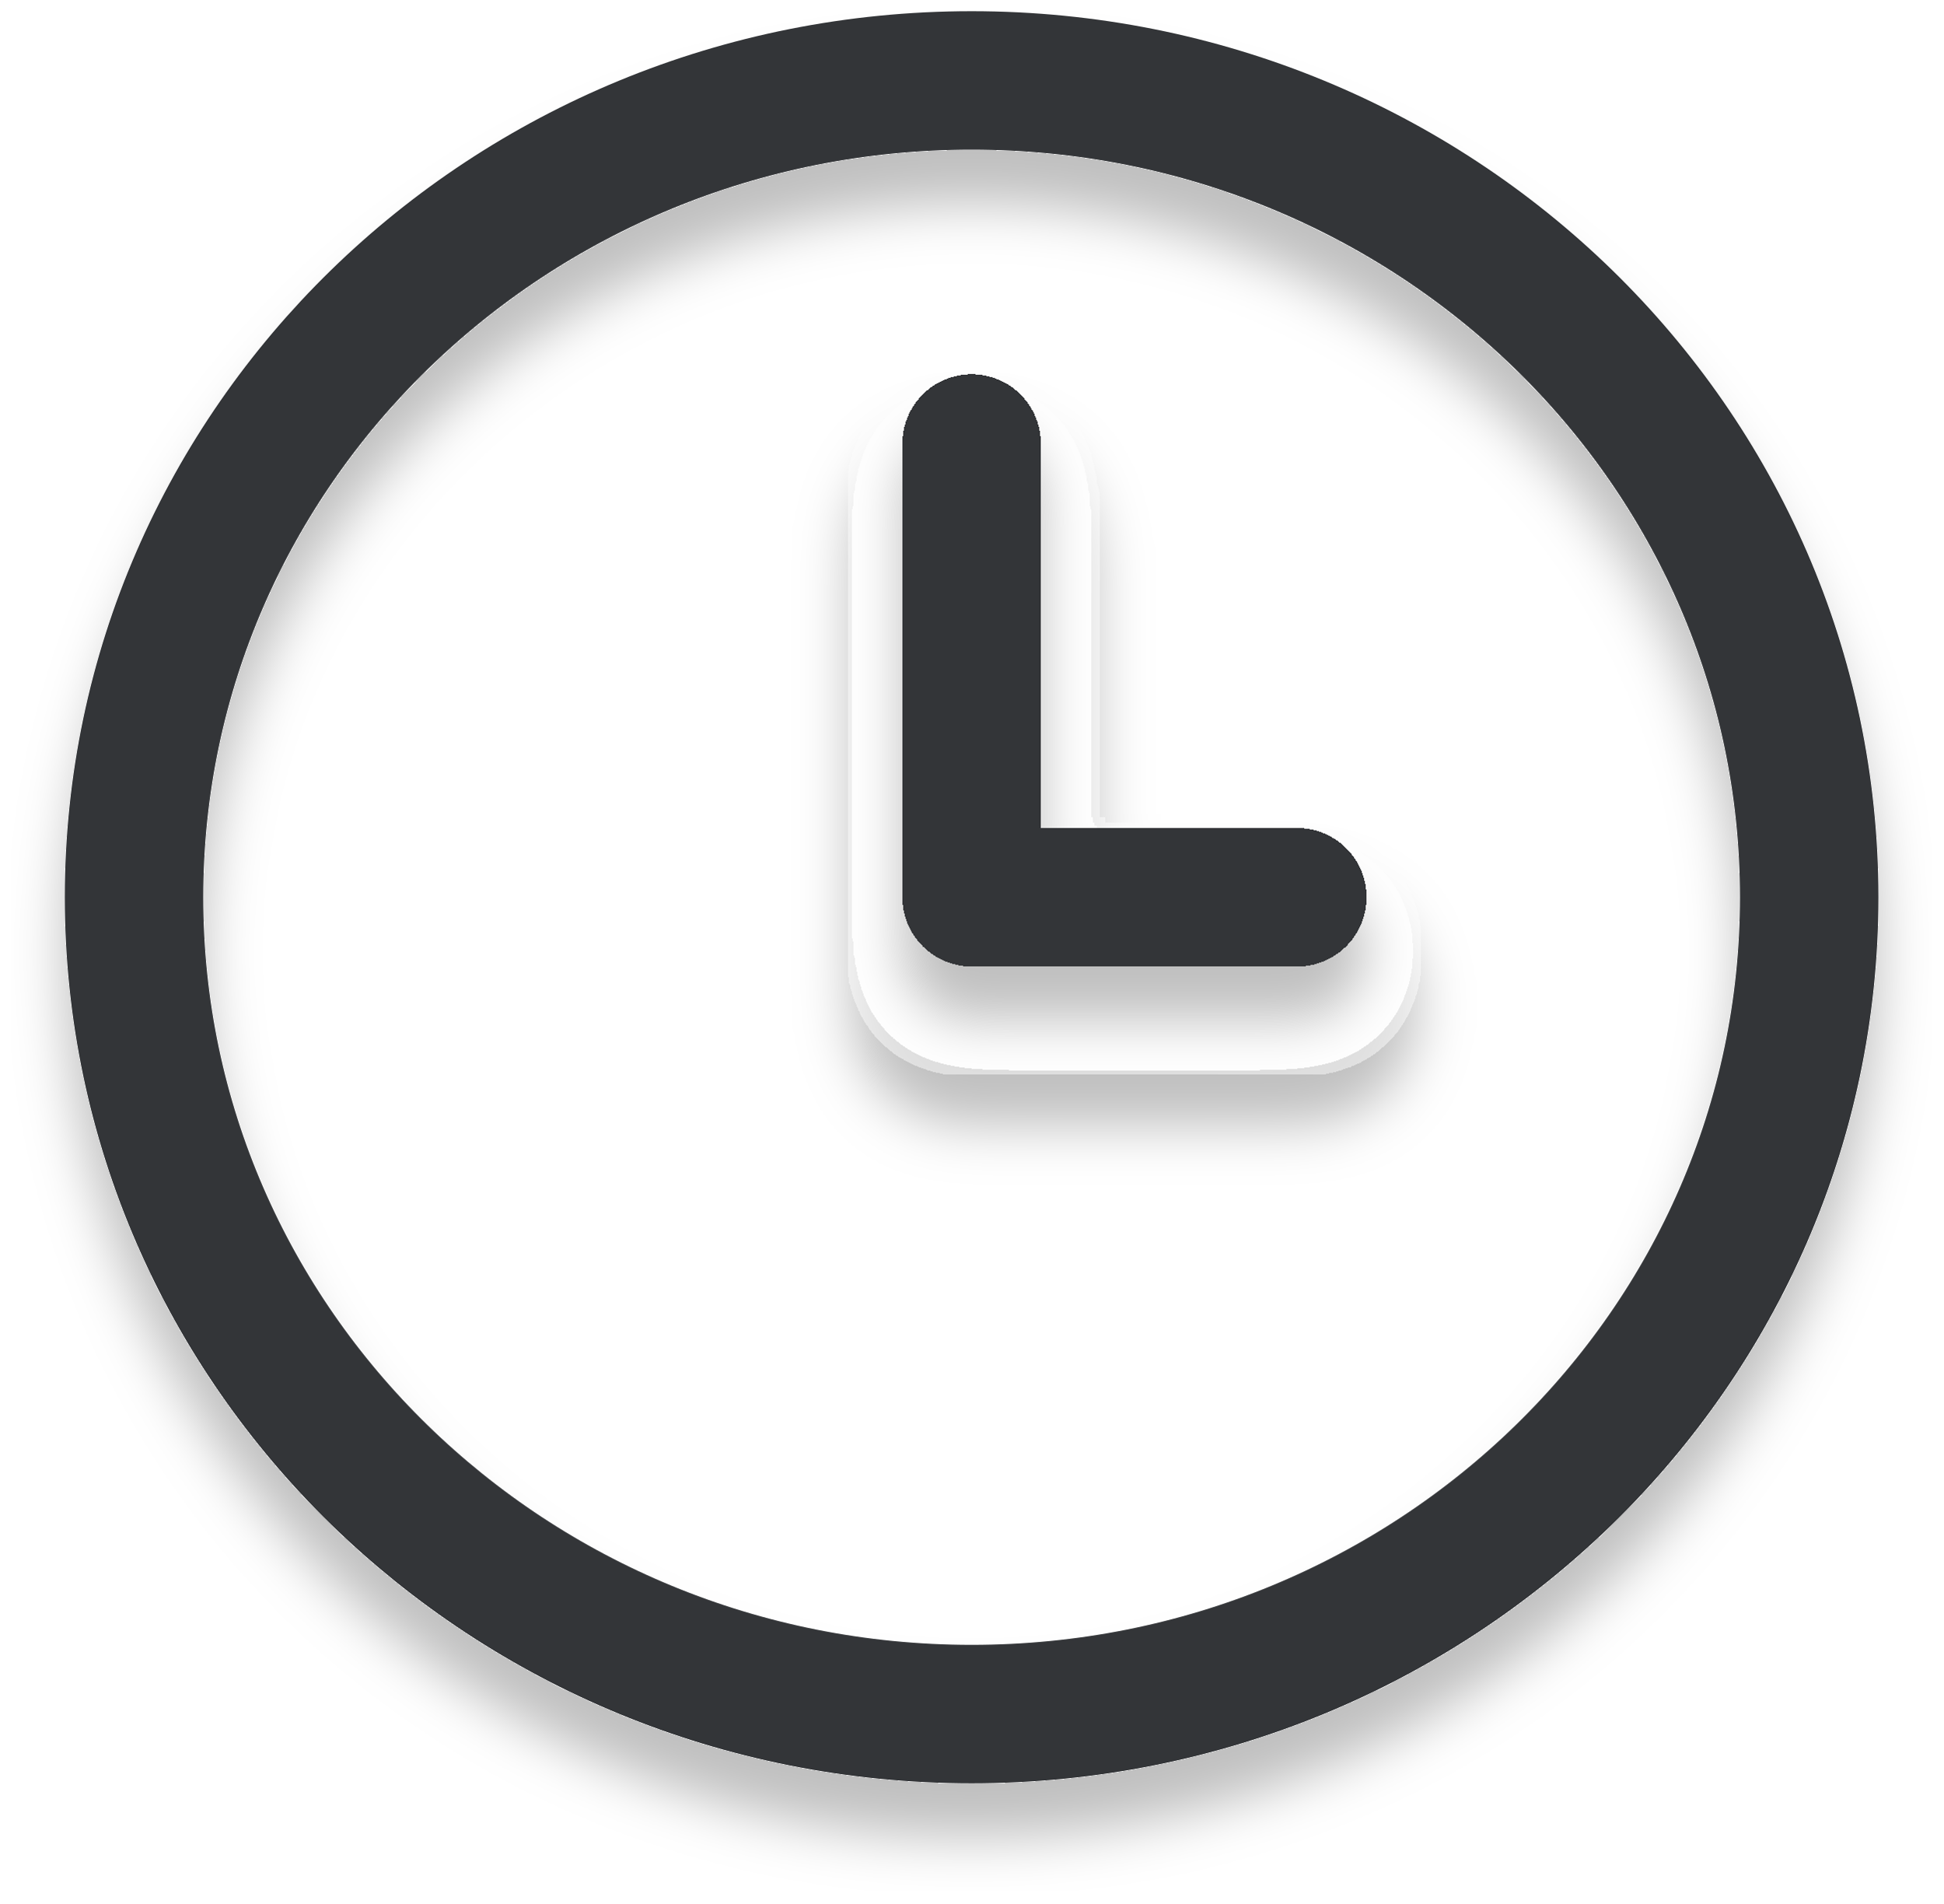
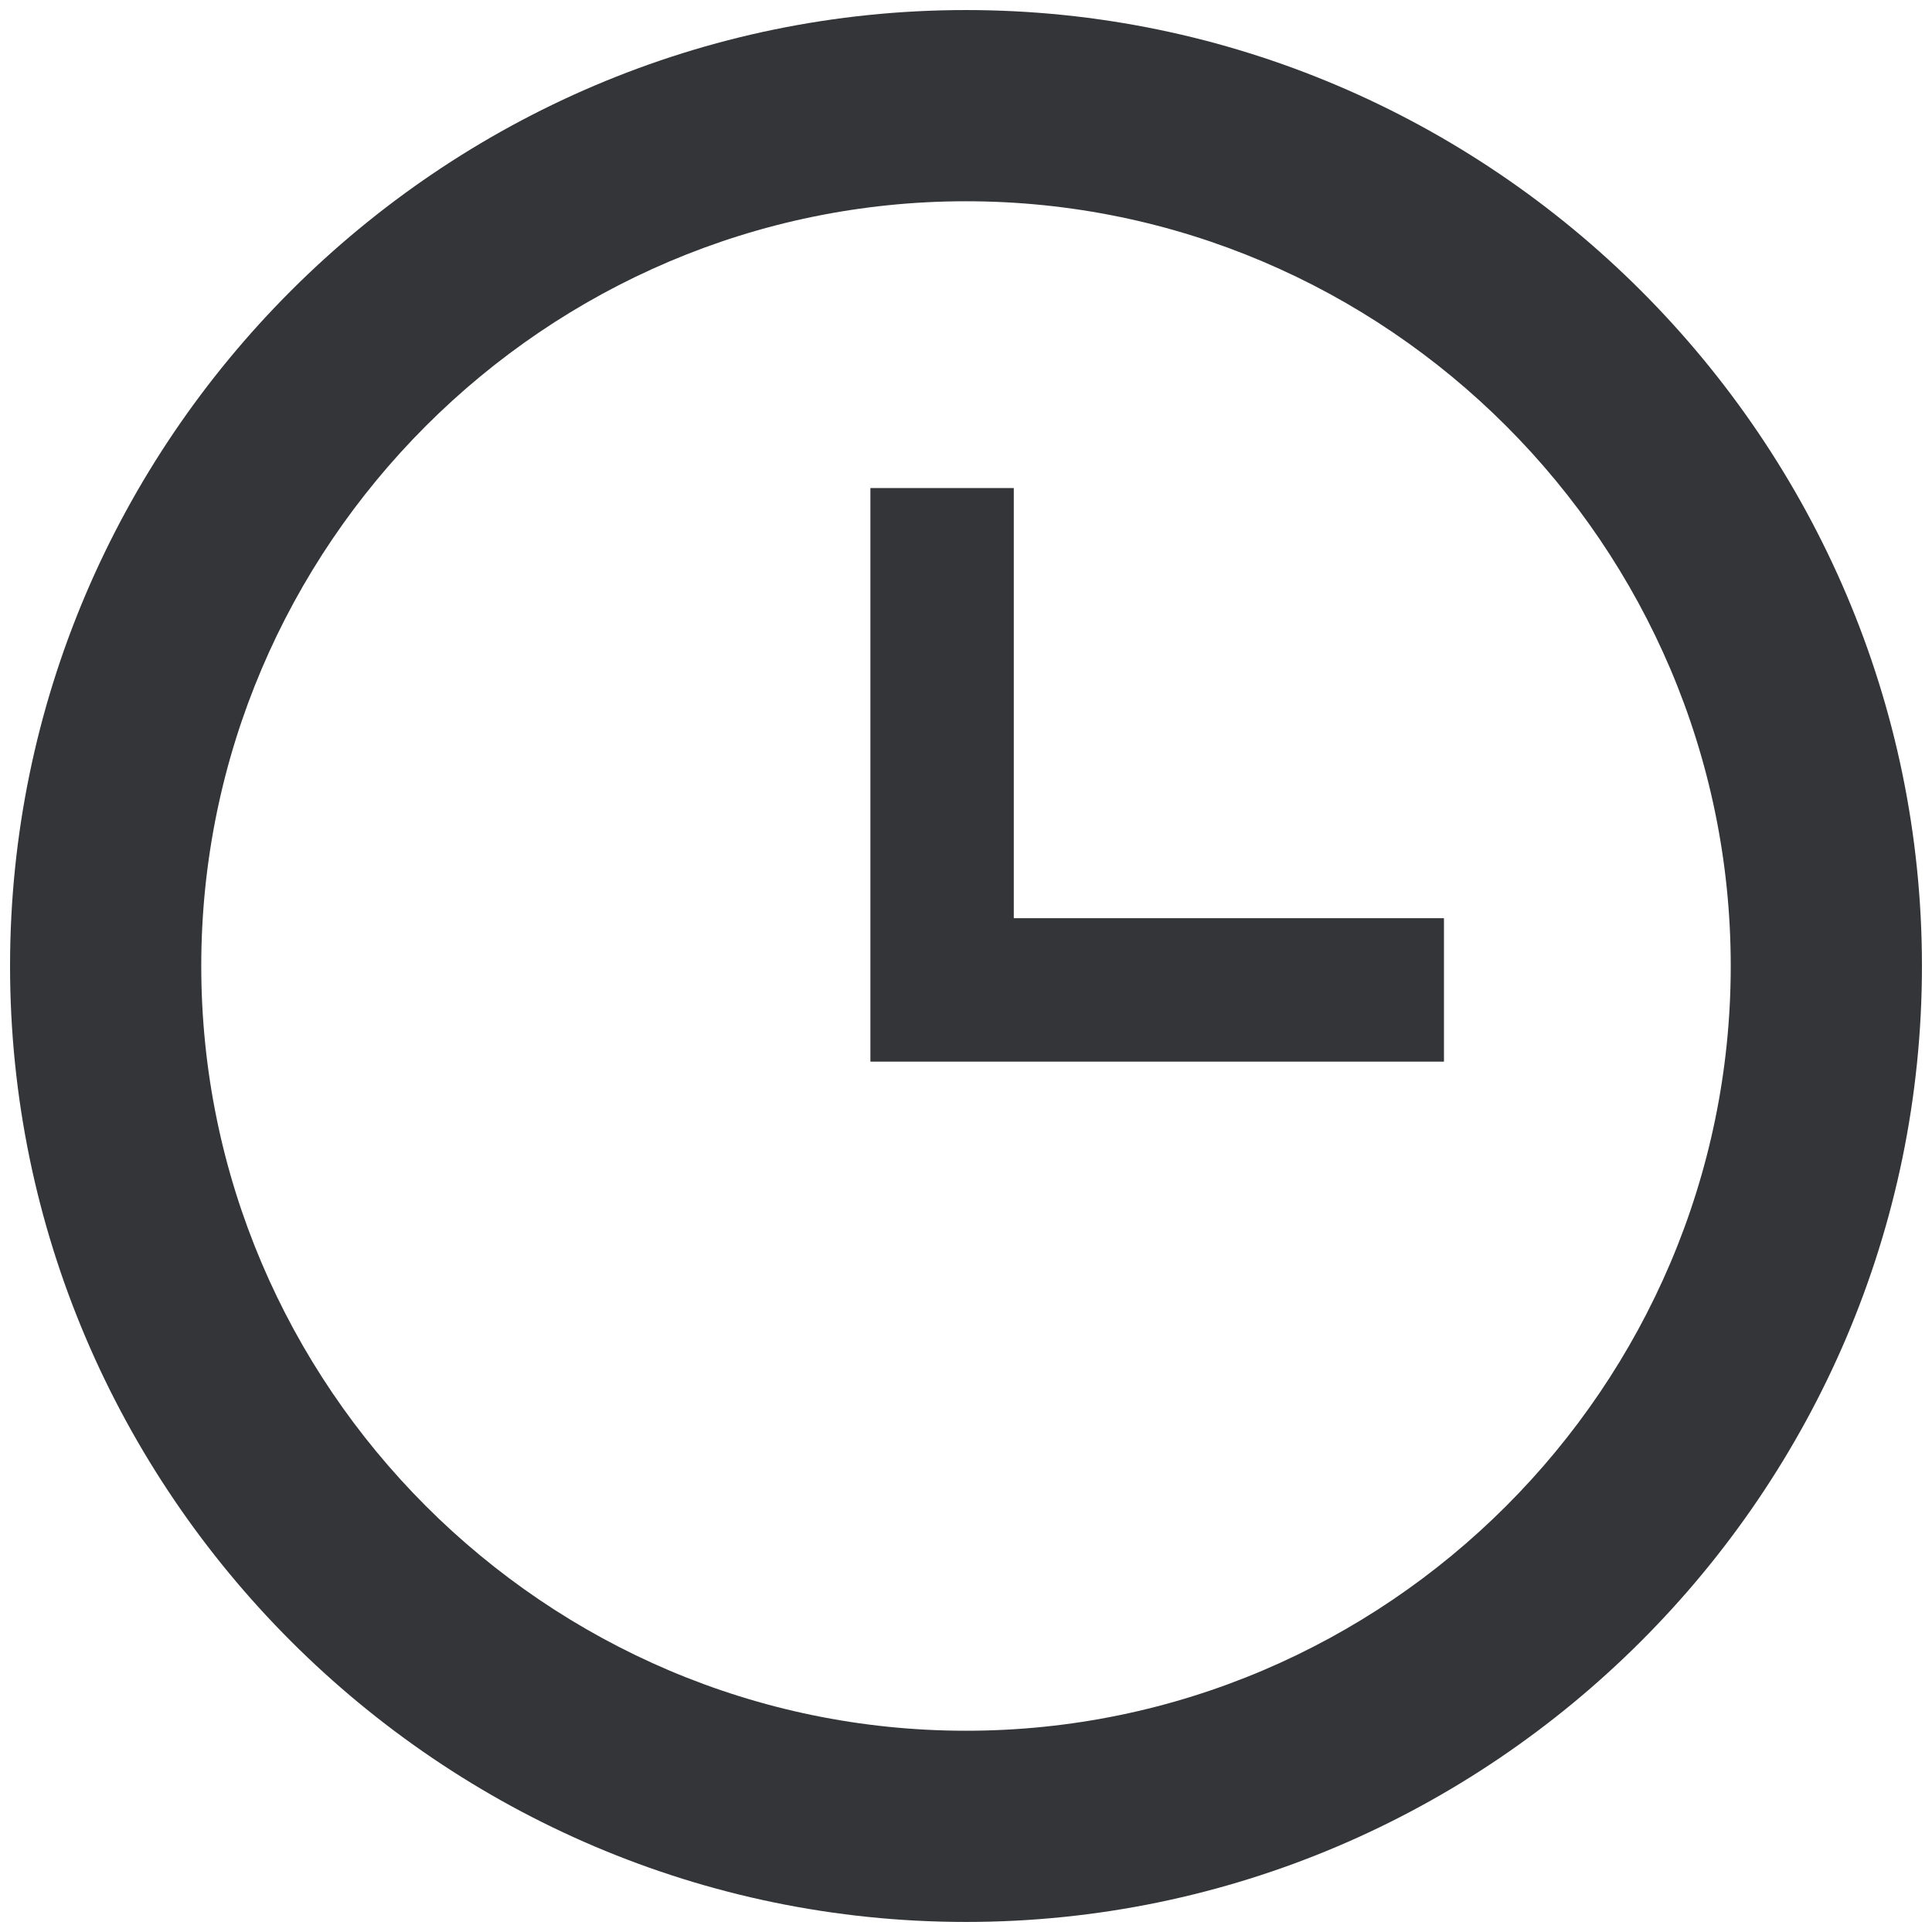
- <svg xmlns="http://www.w3.org/2000/svg" width="145" height="142" viewBox="0 0 145 142" fill="none">
-   <g filter="url(#filter0_d_37_588)">
-     <path d="M72.5 127.875C107.018 127.875 135 100.592 135 66.938C135 33.283 107.018 6 72.5 6C37.982 6 10 33.283 10 66.938C10 100.592 37.982 127.875 72.5 127.875Z" stroke="#333538" stroke-width="10.33" stroke-linecap="round" stroke-linejoin="round" />
-     <g filter="url(#filter1_d_37_588)">
-       <path d="M96.806 66.937H72.5V33.083" stroke="#333538" stroke-width="10.33" stroke-linecap="round" stroke-linejoin="round" shape-rendering="crispEdges" />
-     </g>
-   </g>
-   <defs>
-     <filter id="filter0_d_37_588" x="0.835" y="0.835" width="143.33" height="140.205" filterUnits="userSpaceOnUse" color-interpolation-filters="sRGB">
-       <feFlood flood-opacity="0" result="BackgroundImageFix" />
-       <feColorMatrix in="SourceAlpha" type="matrix" values="0 0 0 0 0 0 0 0 0 0 0 0 0 0 0 0 0 0 127 0" result="hardAlpha" />
-       <feOffset dy="4" />
-       <feGaussianBlur stdDeviation="2" />
-       <feComposite in2="hardAlpha" operator="out" />
-       <feColorMatrix type="matrix" values="0 0 0 0 0 0 0 0 0 0 0 0 0 0 0 0 0 0 0.25 0" />
-       <feBlend mode="normal" in2="BackgroundImageFix" result="effect1_dropShadow_37_588" />
-       <feBlend mode="normal" in="SourceGraphic" in2="effect1_dropShadow_37_588" result="shape" />
-     </filter>
-     <filter id="filter1_d_37_588" x="63.335" y="27.918" width="42.636" height="52.184" filterUnits="userSpaceOnUse" color-interpolation-filters="sRGB">
-       <feFlood flood-opacity="0" result="BackgroundImageFix" />
-       <feColorMatrix in="SourceAlpha" type="matrix" values="0 0 0 0 0 0 0 0 0 0 0 0 0 0 0 0 0 0 127 0" result="hardAlpha" />
-       <feOffset dy="4" />
-       <feGaussianBlur stdDeviation="2" />
-       <feComposite in2="hardAlpha" operator="out" />
-       <feColorMatrix type="matrix" values="0 0 0 0 0 0 0 0 0 0 0 0 0 0 0 0 0 0 0.25 0" />
-       <feBlend mode="normal" in2="BackgroundImageFix" result="effect1_dropShadow_37_588" />
-       <feBlend mode="normal" in="SourceGraphic" in2="effect1_dropShadow_37_588" result="shape" />
-     </filter>
-   </defs>
+ <svg xmlns="http://www.w3.org/2000/svg" width="64" height="64" viewBox="0 0 64 64" fill="none">
+   <path d="M32 57.333C45.933 57.333 57.333 45.933 57.333 32C57.333 18.067 45.933 6.667 32 6.667C18.067 6.667 6.667 18.067 6.667 32C6.667 45.933 18.067 57.333 32 57.333ZM32 0.333C49.417 0.333 63.667 14.583 63.667 32C63.667 49.417 49.417 63.667 32 63.667C14.583 63.667 0.333 49.417 0.333 32C0.333 14.583 14.583 0.333 32 0.333ZM47.833 30.417V35.167H28.833V16.167H33.583V30.417H47.833Z" fill="#333538" />
</svg>
